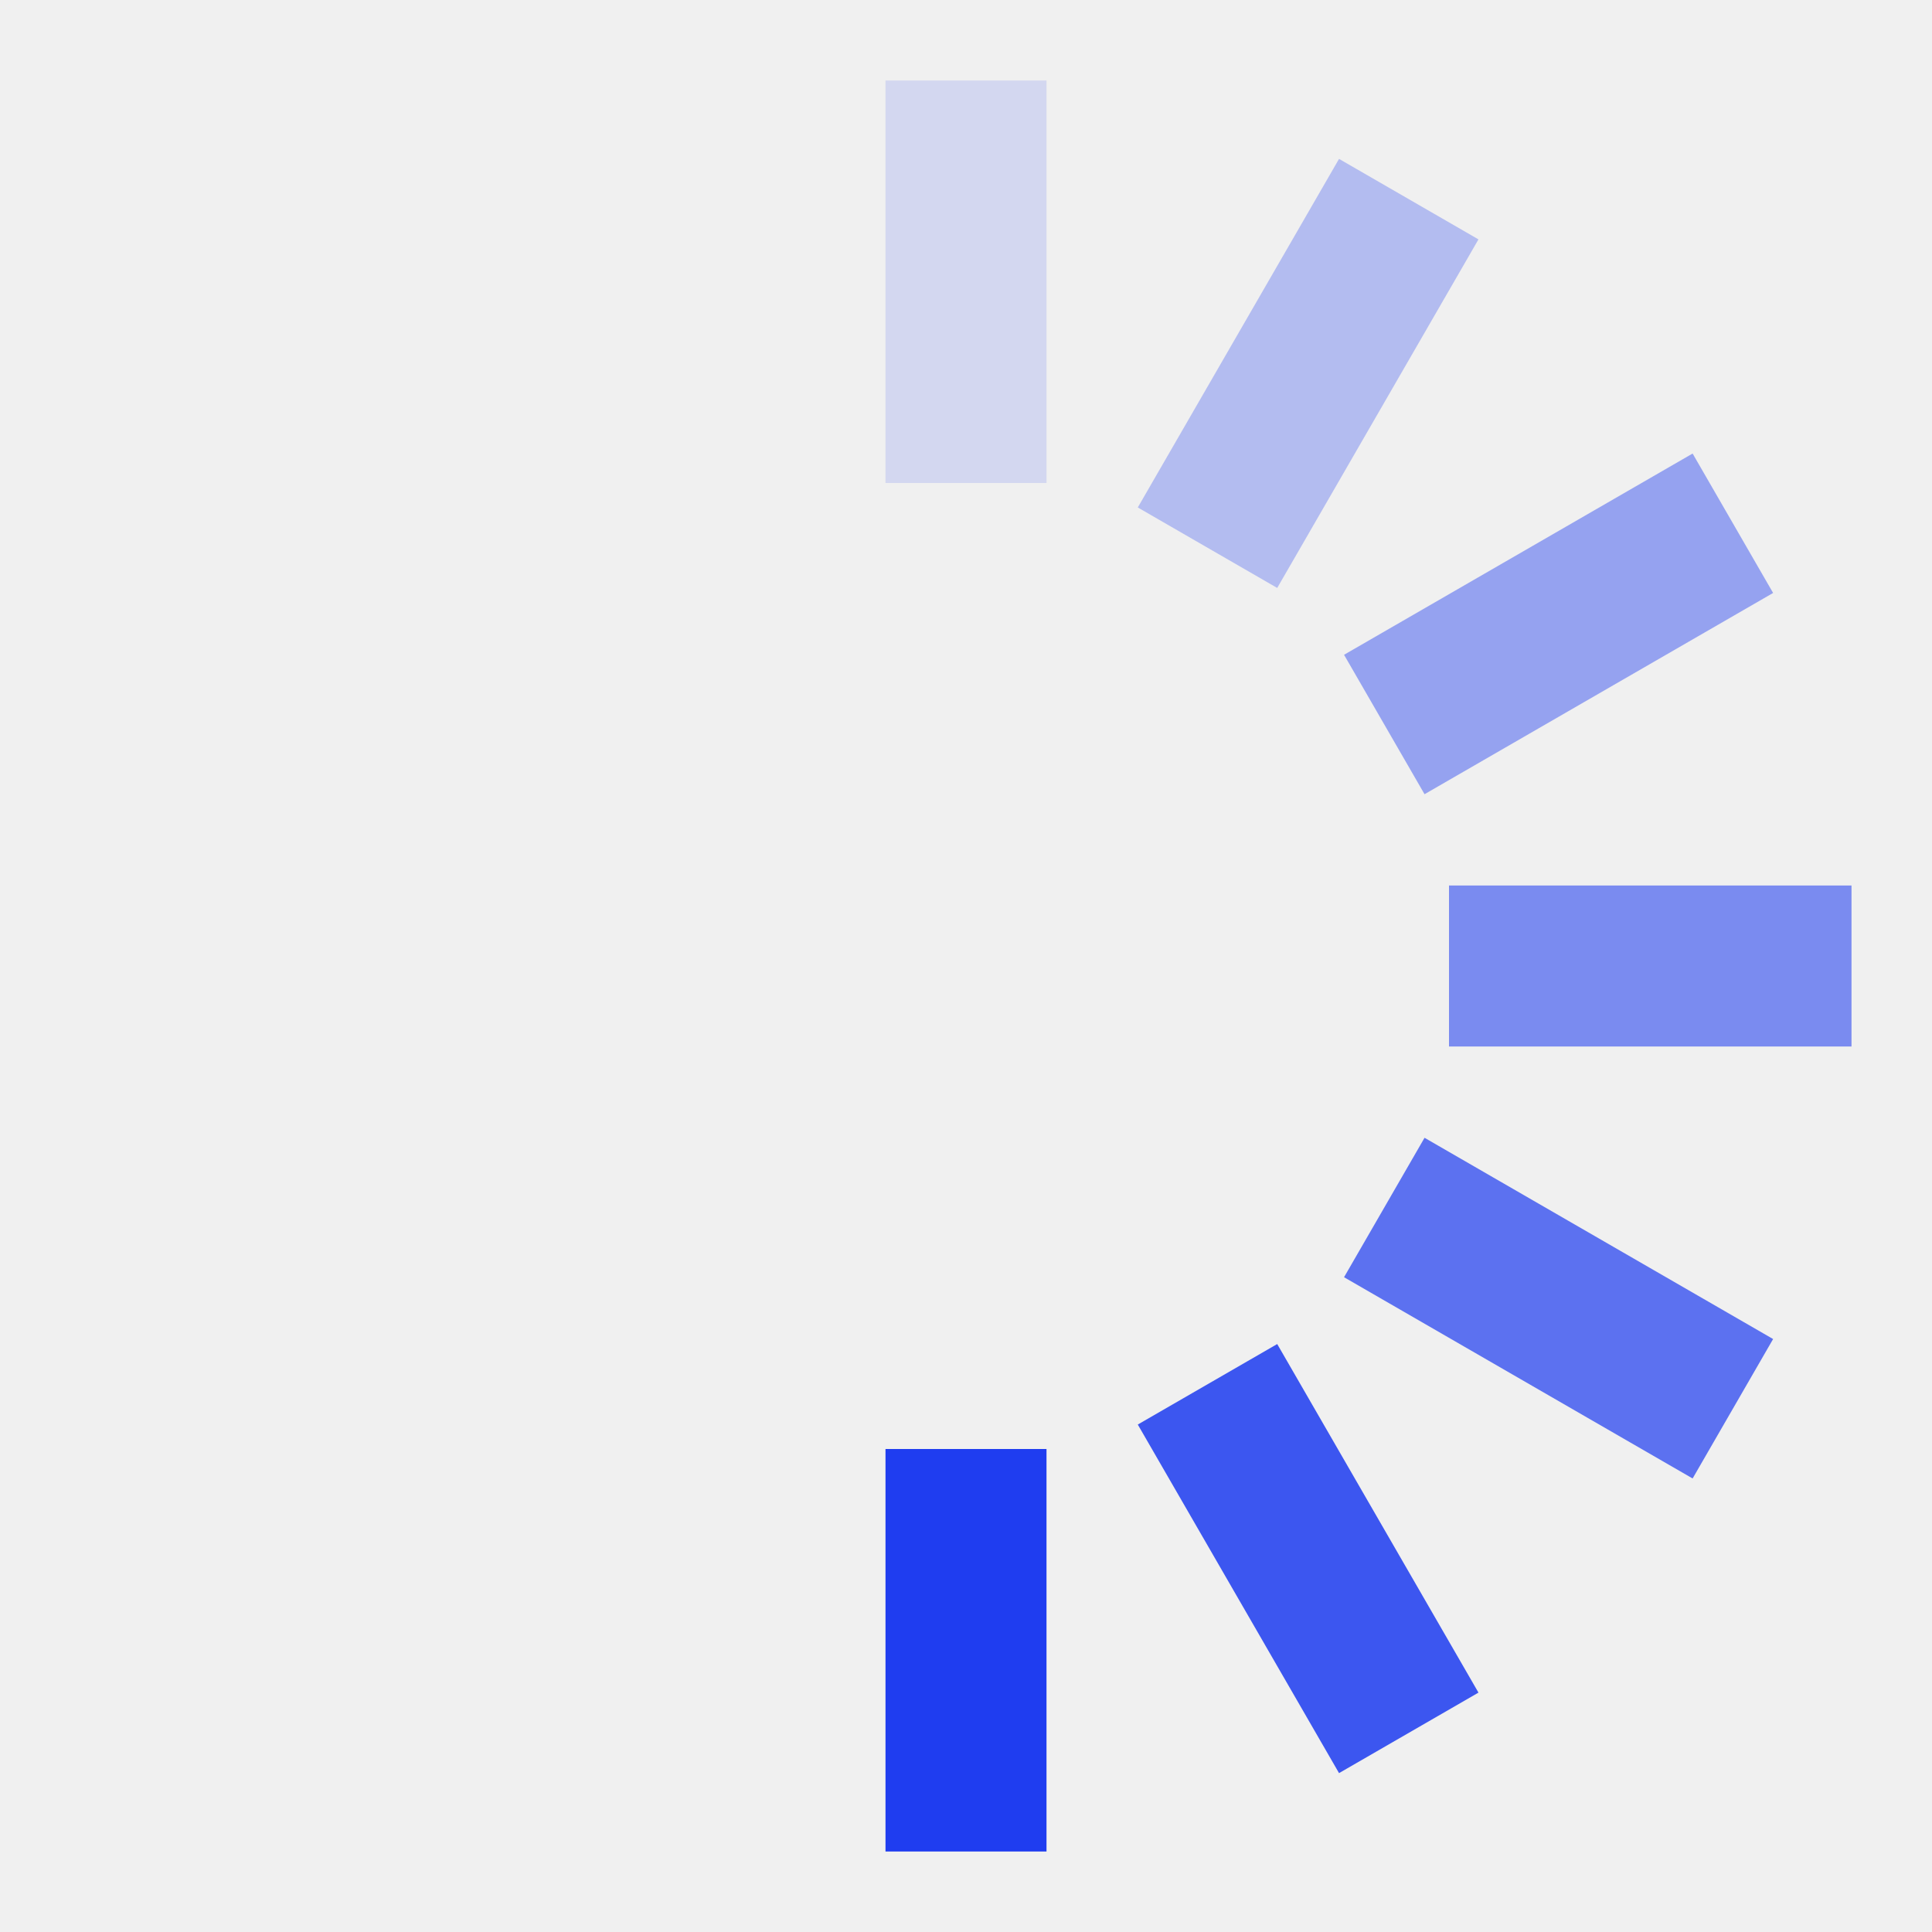
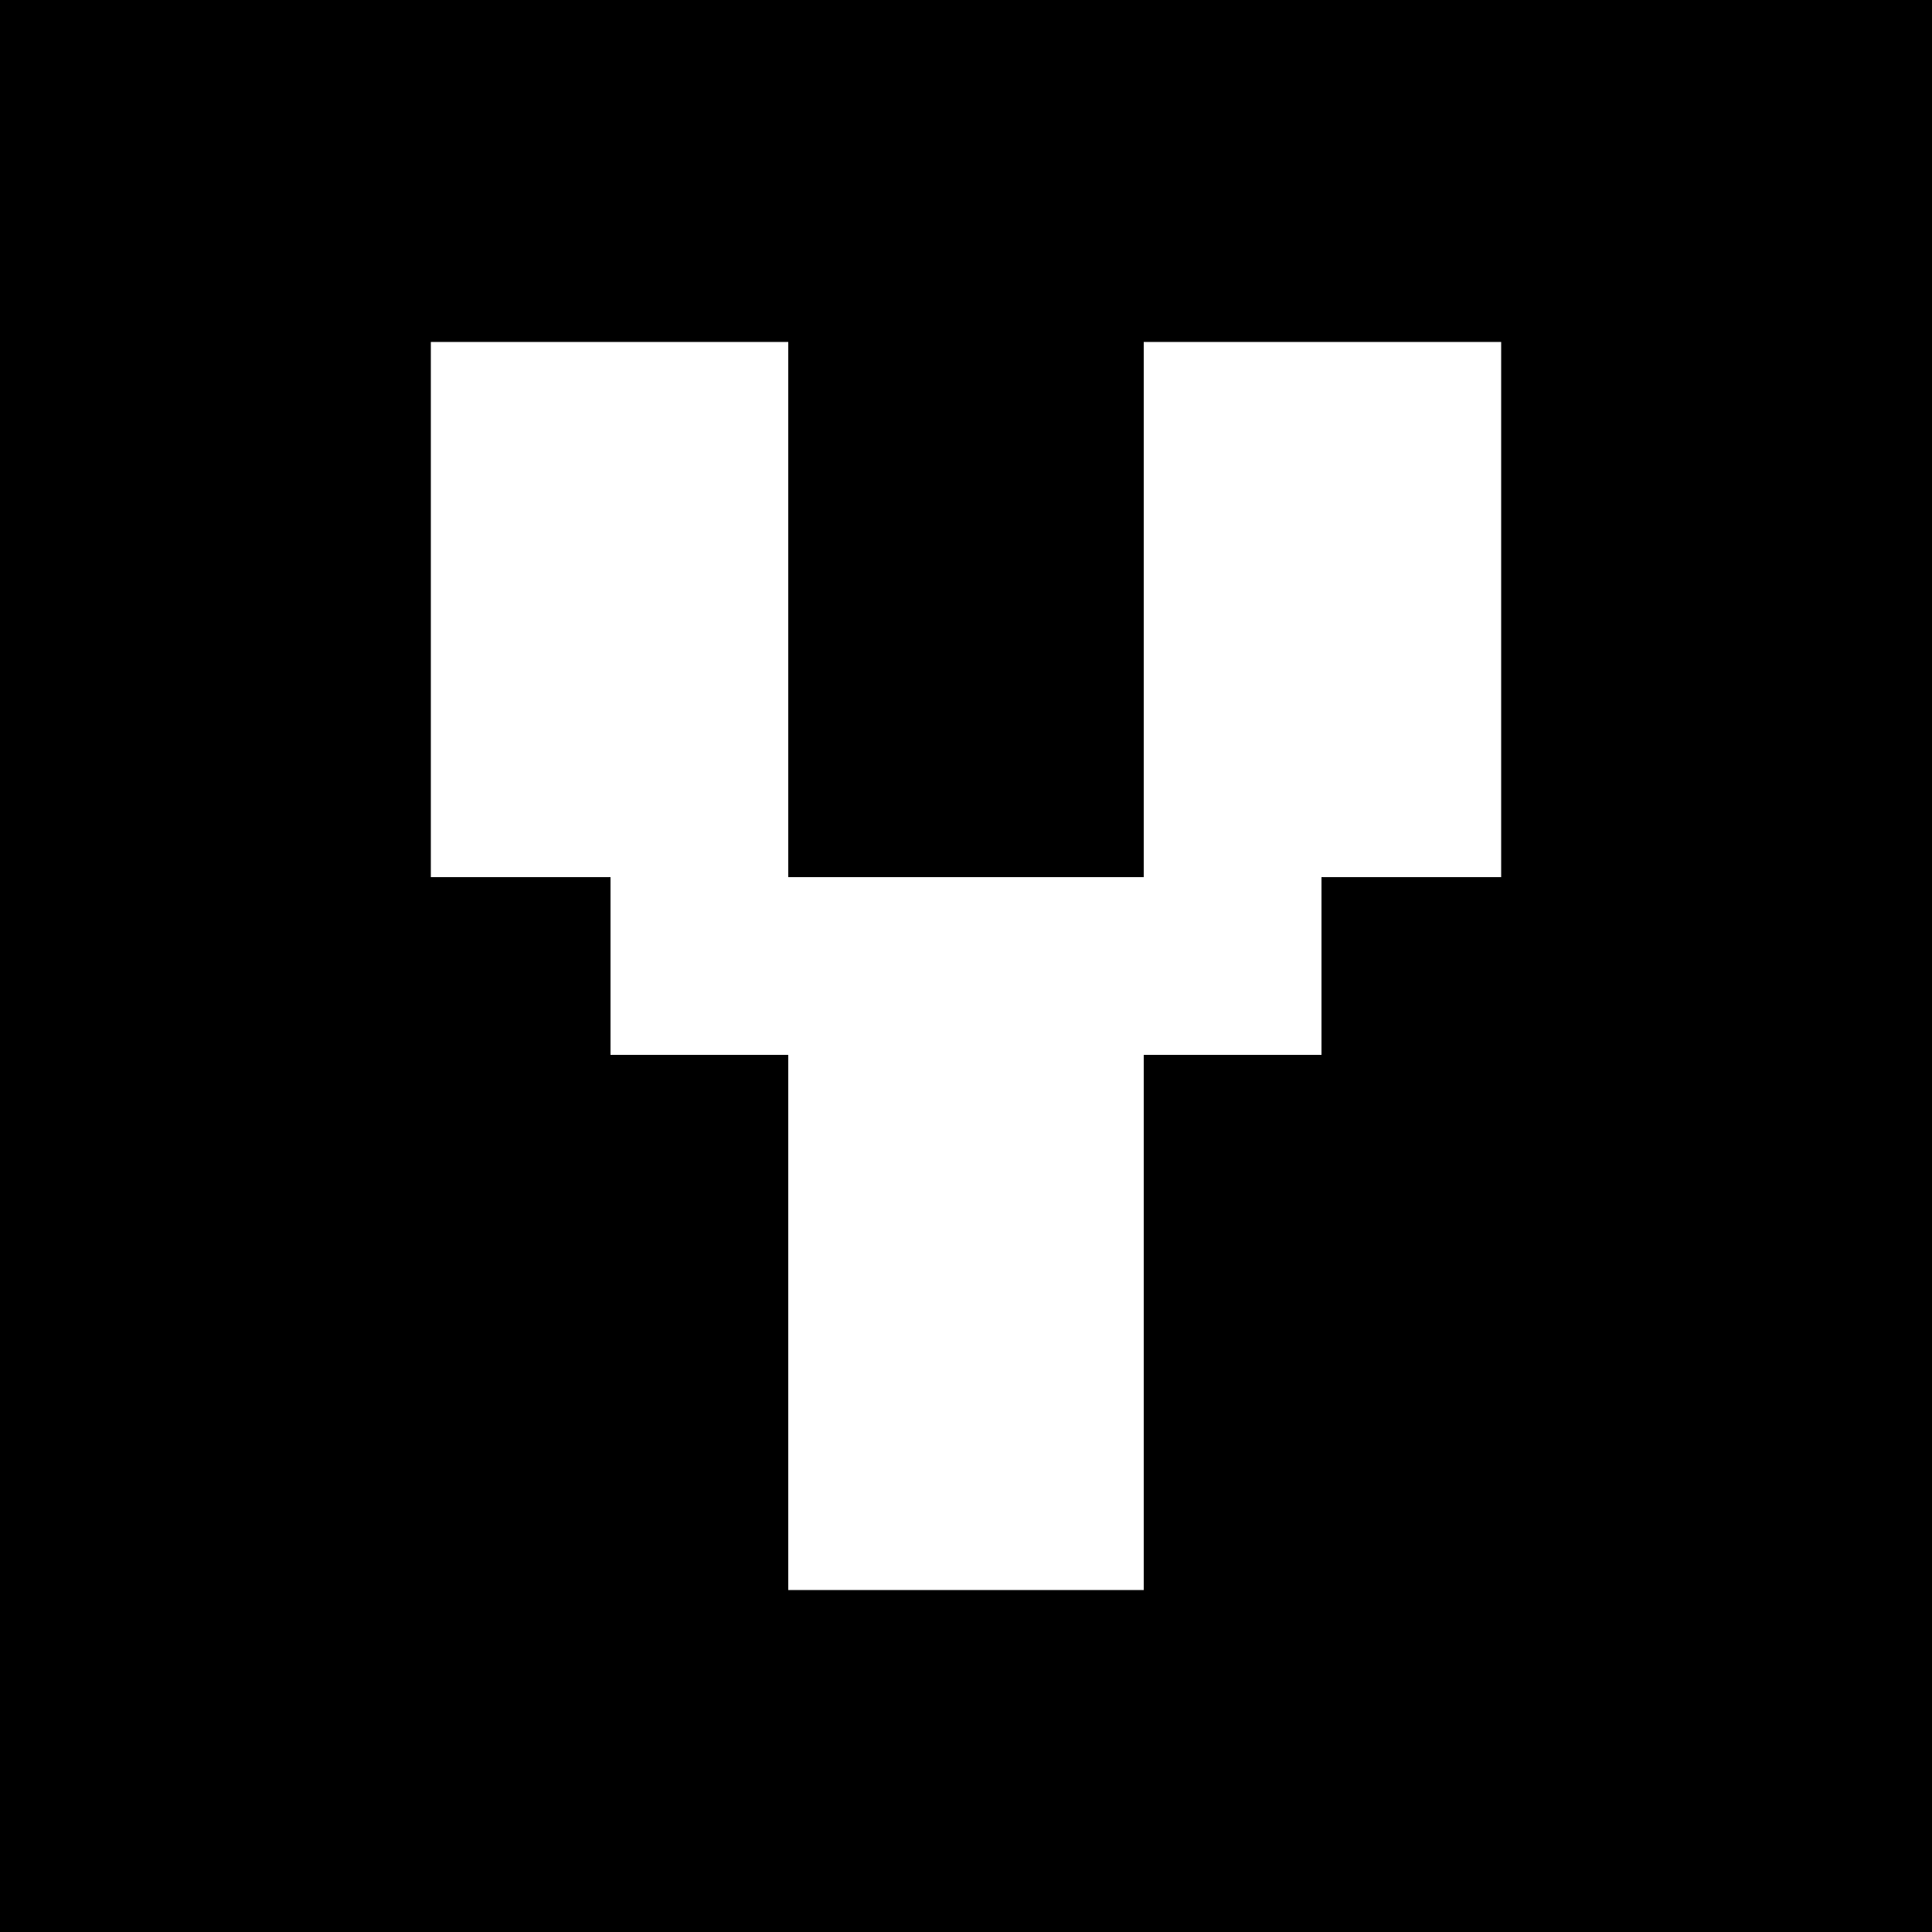
- <svg xmlns="http://www.w3.org/2000/svg" viewBox="0 0 24 24">
-   <g fill="#1f3df0">
-     <rect x="11" y="1" width="2" height="5" opacity=".14" />
-     <rect x="11" y="1" width="2" height="5" transform="rotate(30 12 12)" opacity=".29" />
-     <rect x="11" y="1" width="2" height="5" transform="rotate(60 12 12)" opacity=".43" />
-     <rect x="11" y="1" width="2" height="5" transform="rotate(90 12 12)" opacity=".57" />
-     <rect x="11" y="1" width="2" height="5" transform="rotate(120 12 12)" opacity=".71" />
-     <rect x="11" y="1" width="2" height="5" transform="rotate(150 12 12)" opacity=".86" />
-     <rect x="11" y="1" width="2" height="5" transform="rotate(180 12 12)" />
+ <svg xmlns="http://www.w3.org/2000/svg" viewBox="0 0 1000 1000">
+   <rect width="1000" height="1000" fill="#000" />
+   <g fill="#fff">
+     <rect x="223" y="177" width="185" height="277" />
+     <rect x="592" y="177" width="185" height="277" />
+     <rect x="316" y="454" width="368" height="92" />
+     <rect x="408" y="546" width="184" height="277" />
  </g>
</svg>
